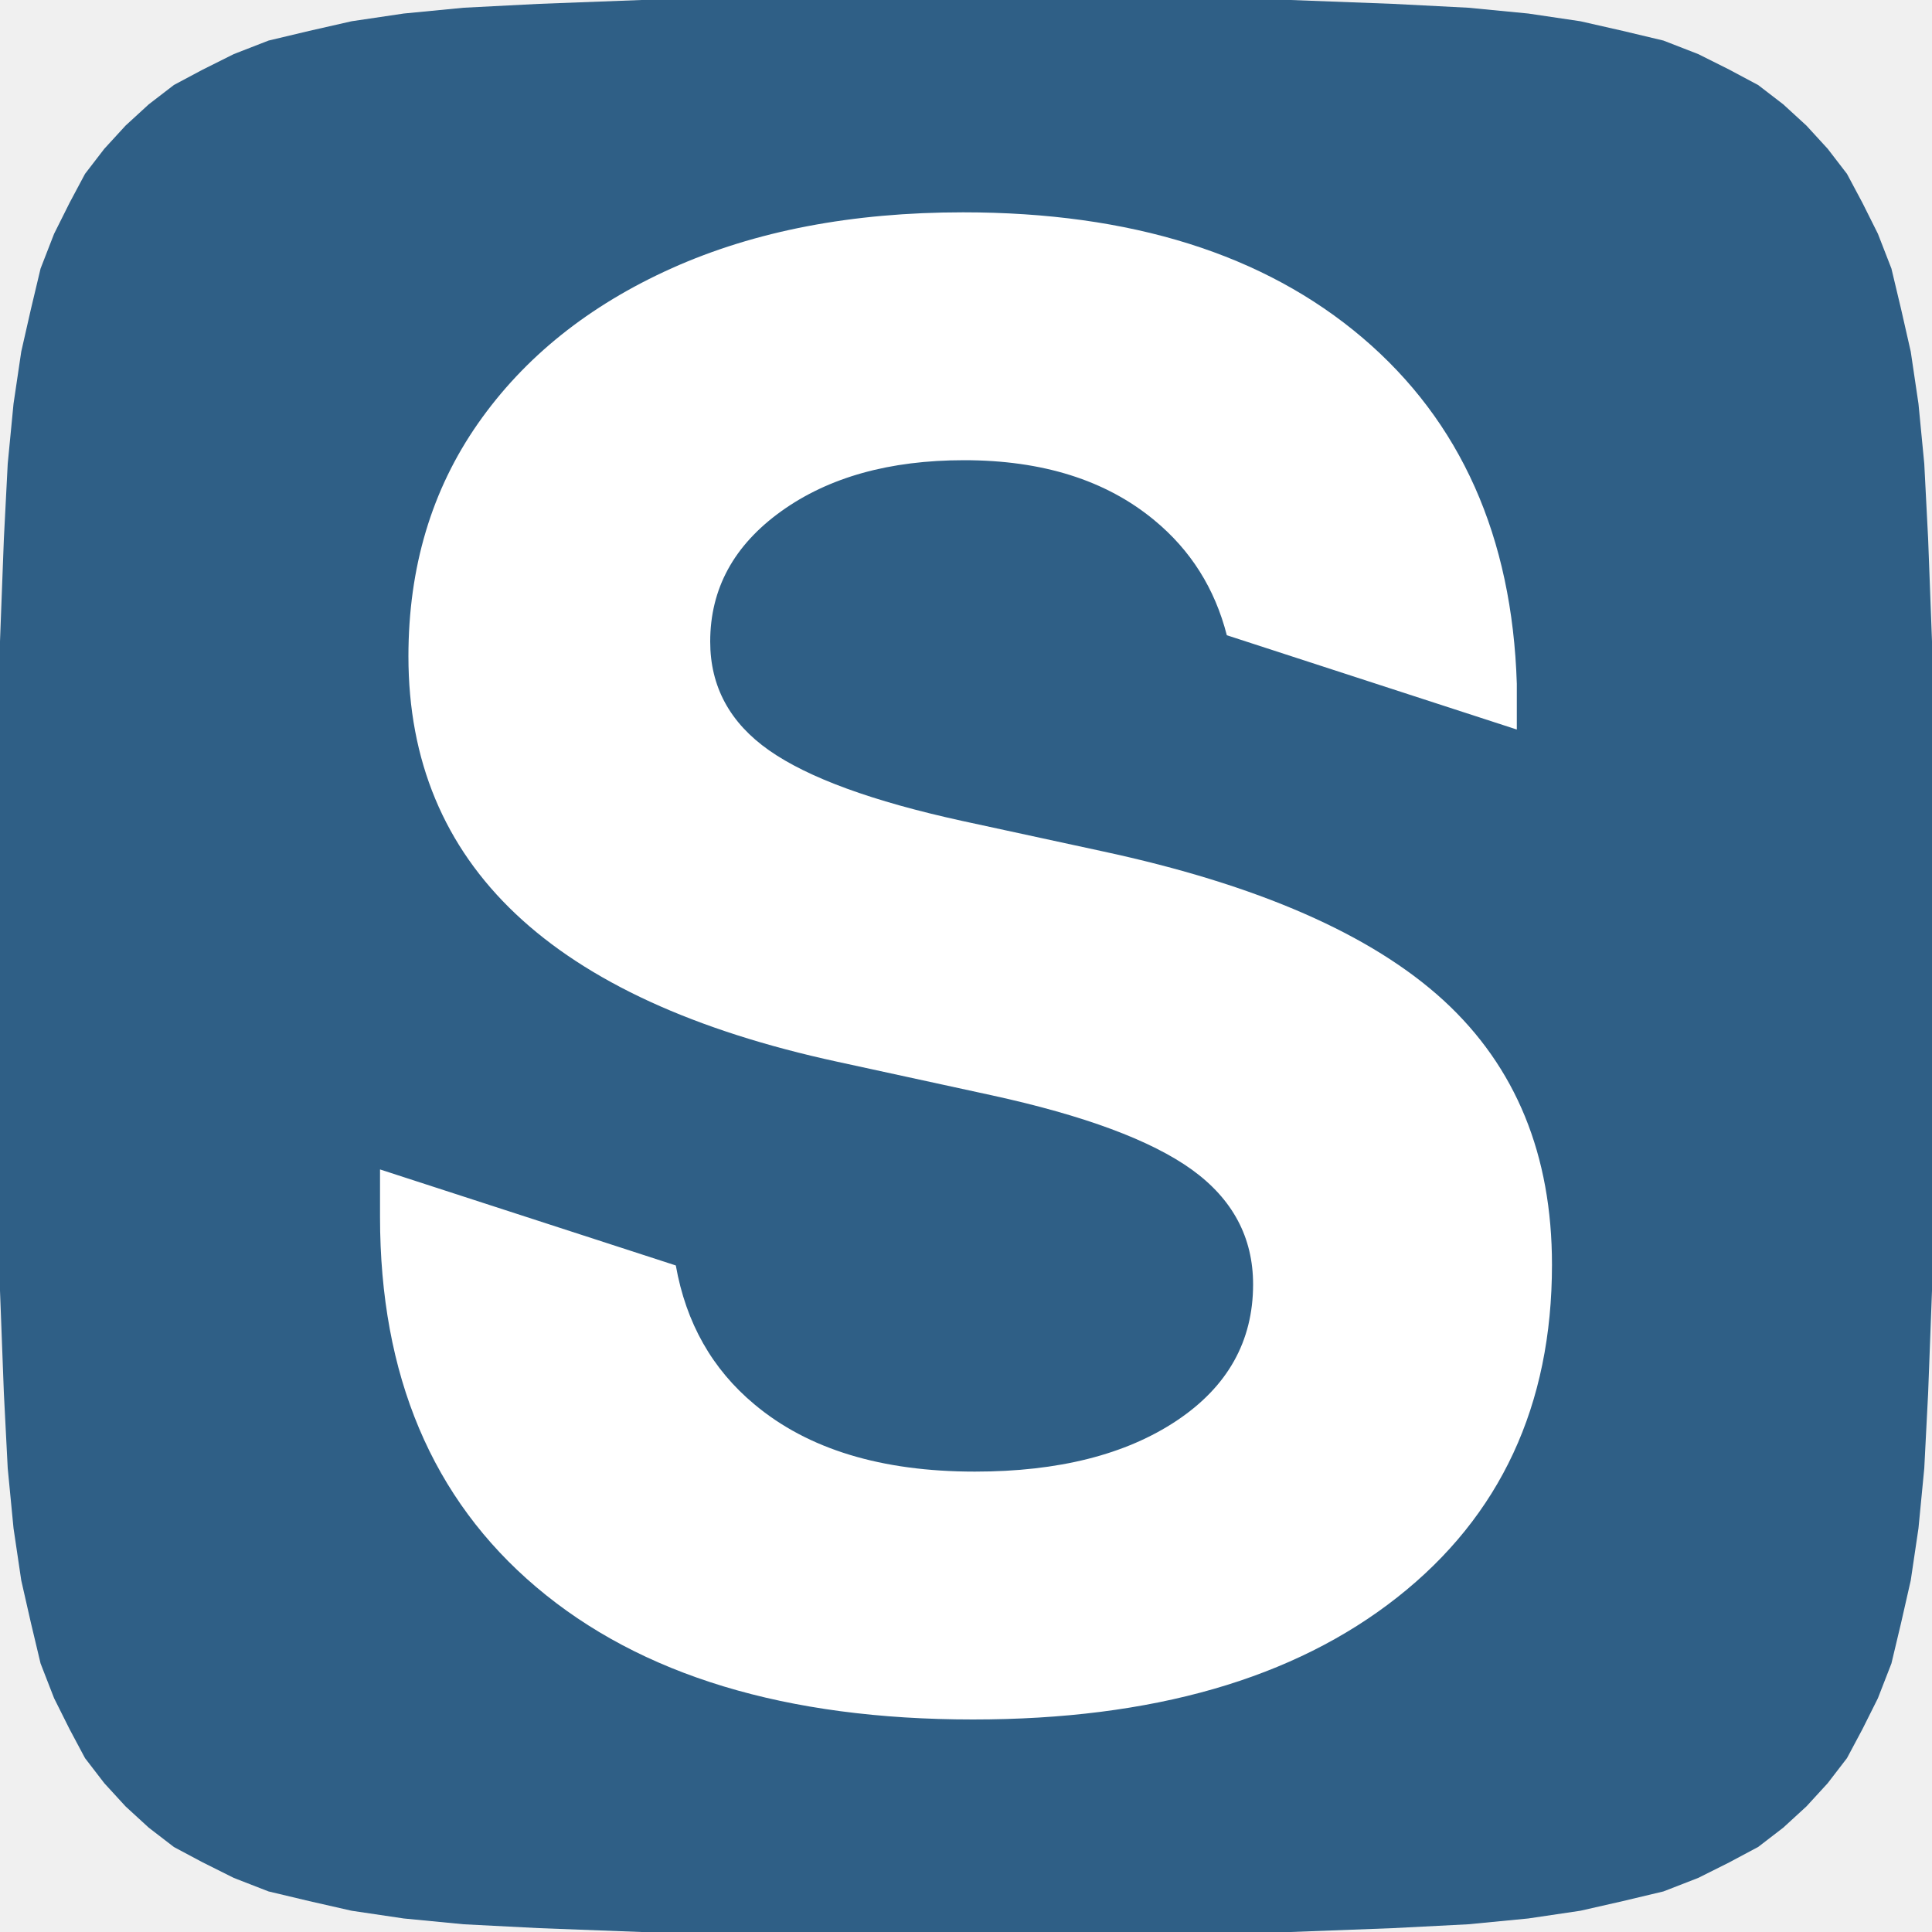
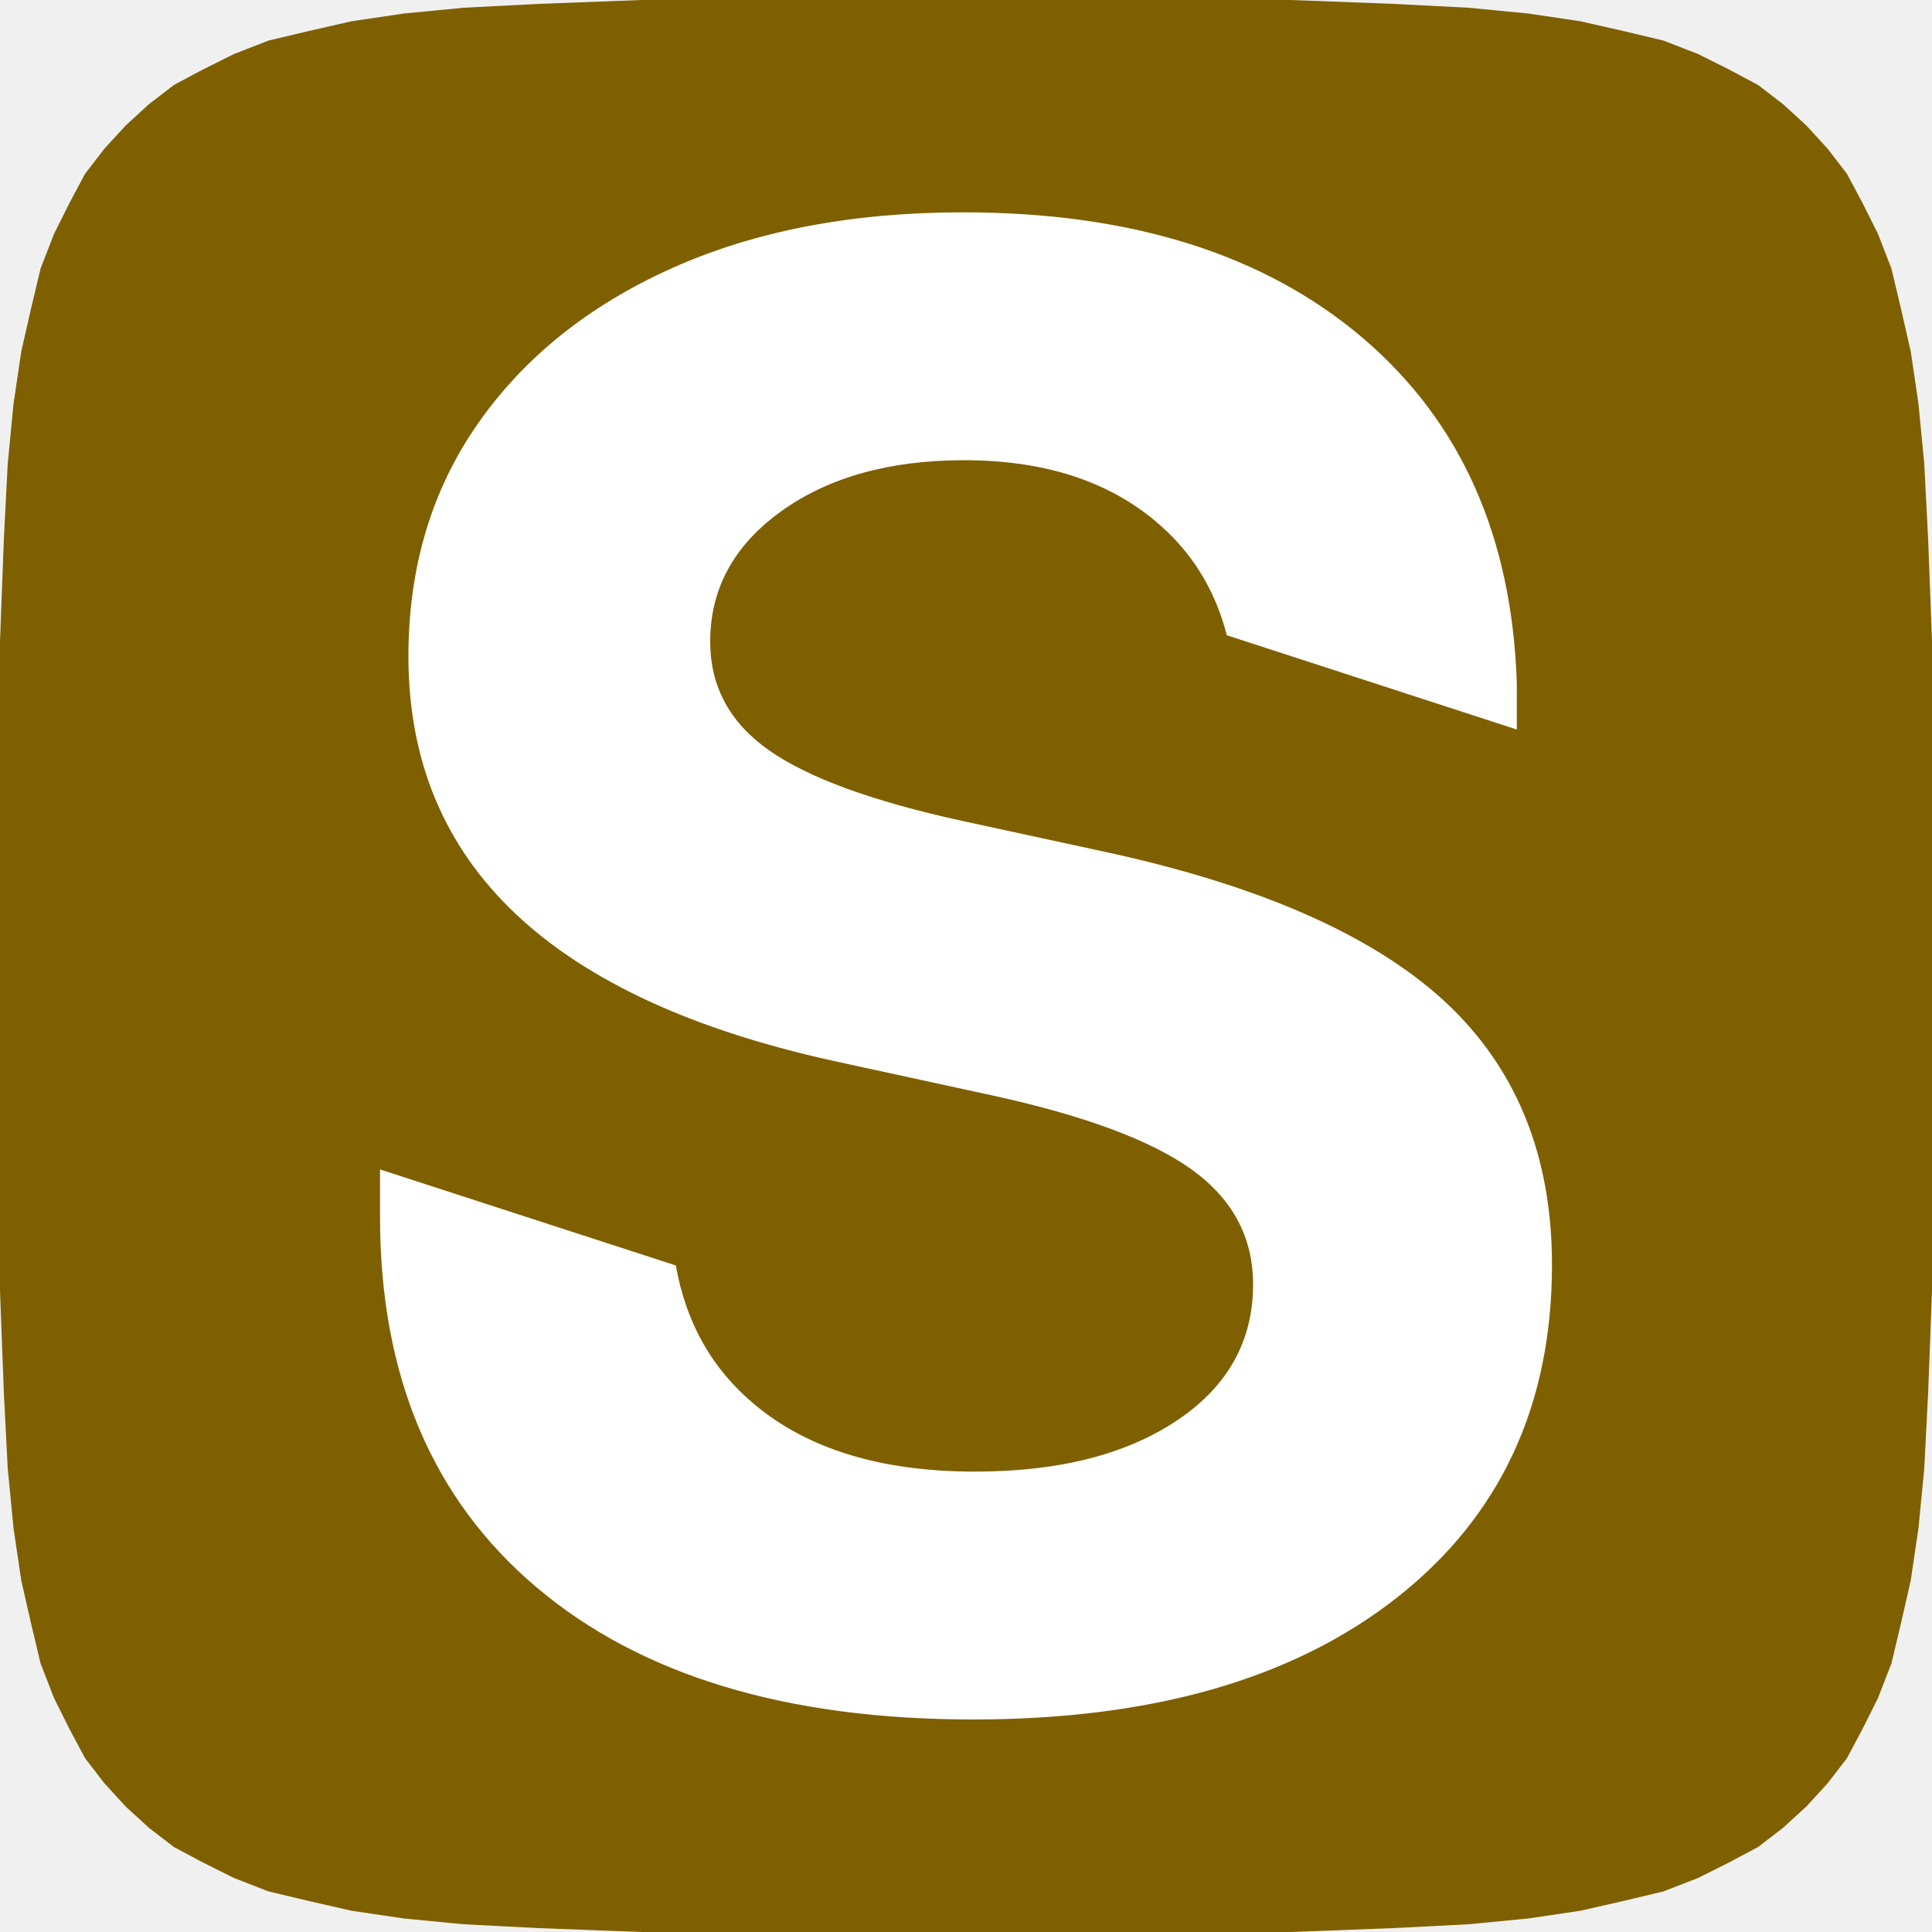
<svg xmlns="http://www.w3.org/2000/svg" viewBox="0 0 1000 1000">
-   <path fill="#2f5f86" d="M1000 500L1000 668L998 721L996 760L993 791L989 818L984 840L979 861L972 879L964 895L956 910L946 923L935 935L923 946L910 956L895 964L879 972L861 979L840 984L818 989L791 993L760 996L721 998L668 1000L500 1000L332 1000L279 998L240 996L209 993L182 989L160 984L139 979L121 972L105 964L90 956L77 946L65 935L54 923L44 910L36 895L28 879L21 861L16 840L11 818L7 791L4 760L2 721L0 668L0 500L0 332L2 279L4 240L7 209L11 182L16 160L21 139L28 121L36 105L44 90L54 77L65 65L77 54L90 44L105 36L121 28L139 21L160 16L182 11L209 7L240 4L279 2L332 0L500 0L668 0L721 2L760 4L791 7L818 11L840 16L861 21L879 28L895 36L910 44L923 54L935 65L946 77L956 90L964 105L972 121L979 139L984 160L989 182L993 209L996 240L998 279L1000 332Z" />
+   <path fill="#7e6000" d="M1000 500L1000 668L998 721L996 760L993 791L989 818L984 840L979 861L972 879L964 895L956 910L946 923L935 935L923 946L910 956L895 964L879 972L861 979L840 984L818 989L791 993L760 996L721 998L668 1000L500 1000L332 1000L279 998L240 996L209 993L182 989L160 984L139 979L121 972L105 964L90 956L77 946L65 935L54 923L44 910L36 895L28 879L21 861L16 840L11 818L7 791L4 760L2 721L0 668L0 500L0 332L2 279L4 240L7 209L11 182L16 160L21 139L28 121L36 105L44 90L54 77L65 65L77 54L90 44L105 36L121 28L139 21L160 16L182 11L209 7L240 4L279 2L332 0L500 0L668 0L721 2L760 4L791 7L818 11L840 16L861 21L879 28L895 36L910 44L923 54L935 65L946 77L956 90L964 105L972 121L979 139L984 160L989 182L993 209L996 240L998 279L1000 332Z" />
  <path fill="#fff" d="M503.6 890Q643 890 723.2 826.8Q803.3 763.7 803.3 654.6Q803.3 569.4 747.3 517.9Q691.2 466.5 570.5 440.6L498 424.9Q428.5 409.7 398.1 388.4Q367.6 367 367.6 332.1Q367.6 291 404.4 264.6Q441.2 238.2 499 238.2Q559.9 238.2 597.4 269.2Q625.7 292.5 635 328.8L785.1 377.6V353.9Q781.5 239.7 705.2 174.8Q628.8 109.9 498.5 109.9Q412.3 109.9 347.8 138.8Q283.4 167.7 247.4 219.2Q211.4 270.7 211.4 339.7Q211.4 501.5 433.6 549.6L513.2 566.9Q585.2 582.6 616.9 605.4Q648.6 628.3 648.6 664.8Q648.6 708.9 609.1 735.3Q569.5 761.7 504.6 761.7Q432 761.7 390.5 726.9Q357.7 699.6 349.8 655L196.7 605.3V629.8Q196.7 753 277.6 821.5Q358.5 890 503.6 890Z" />
</svg>
